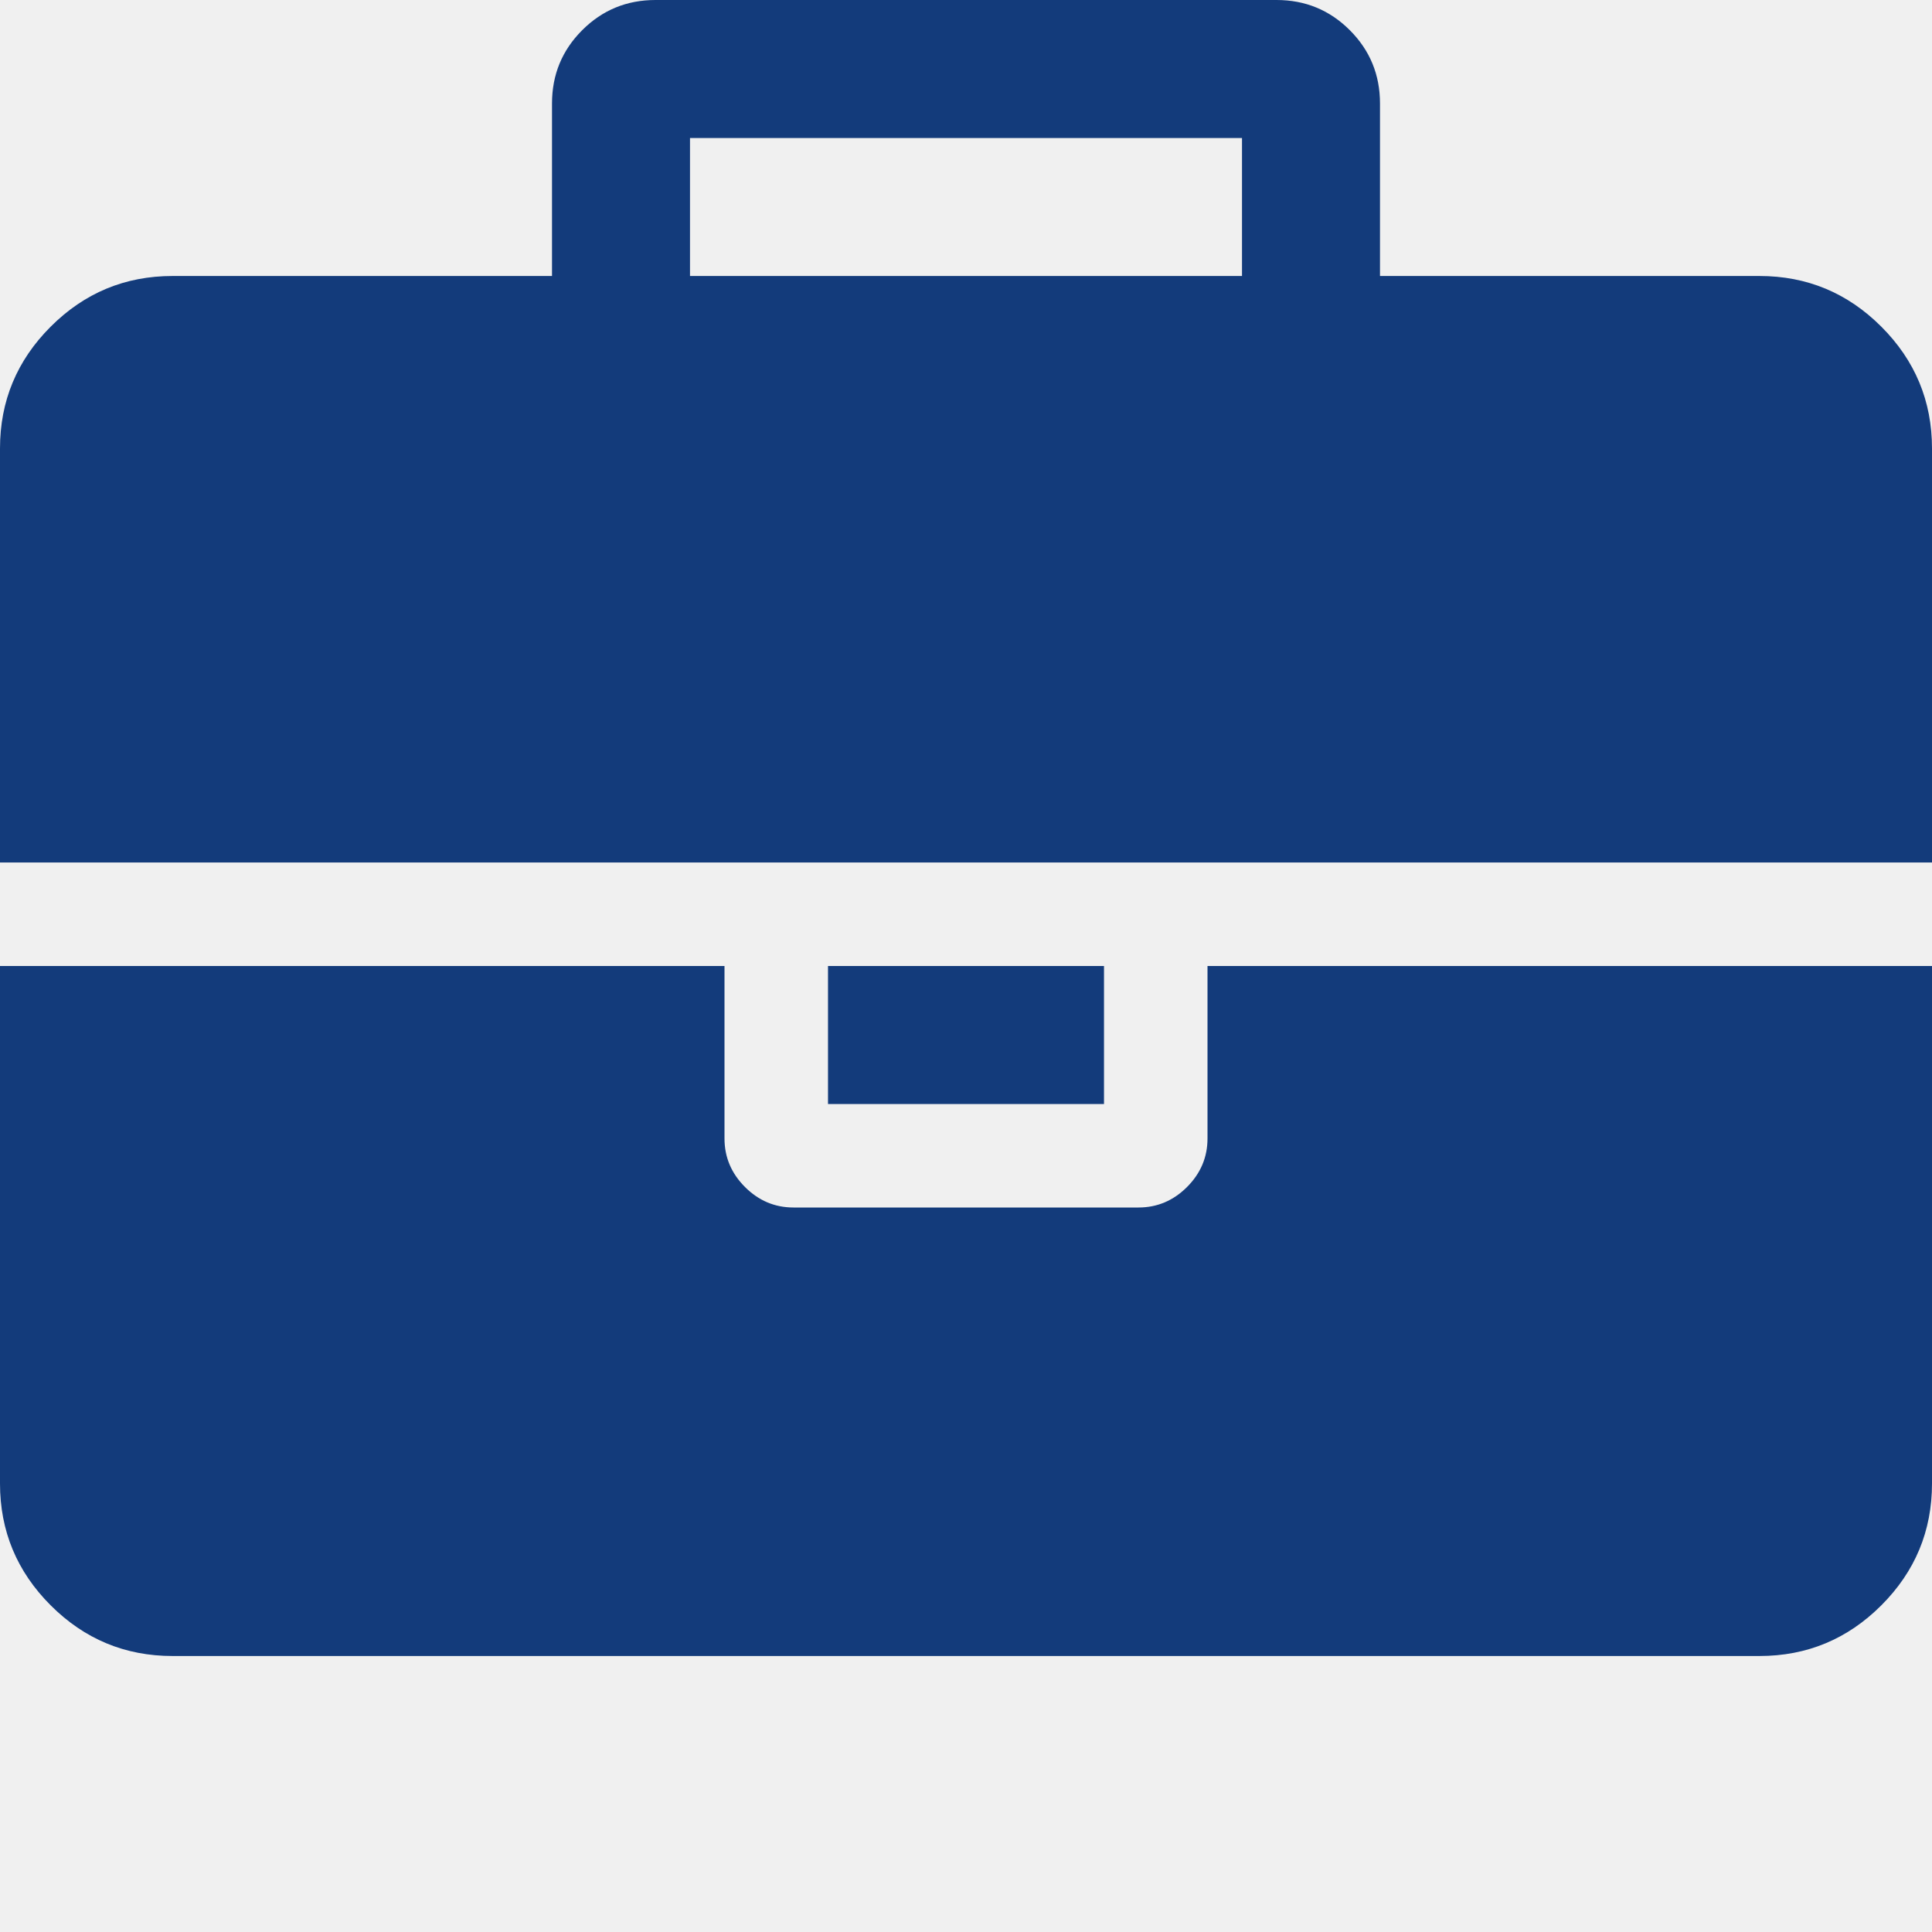
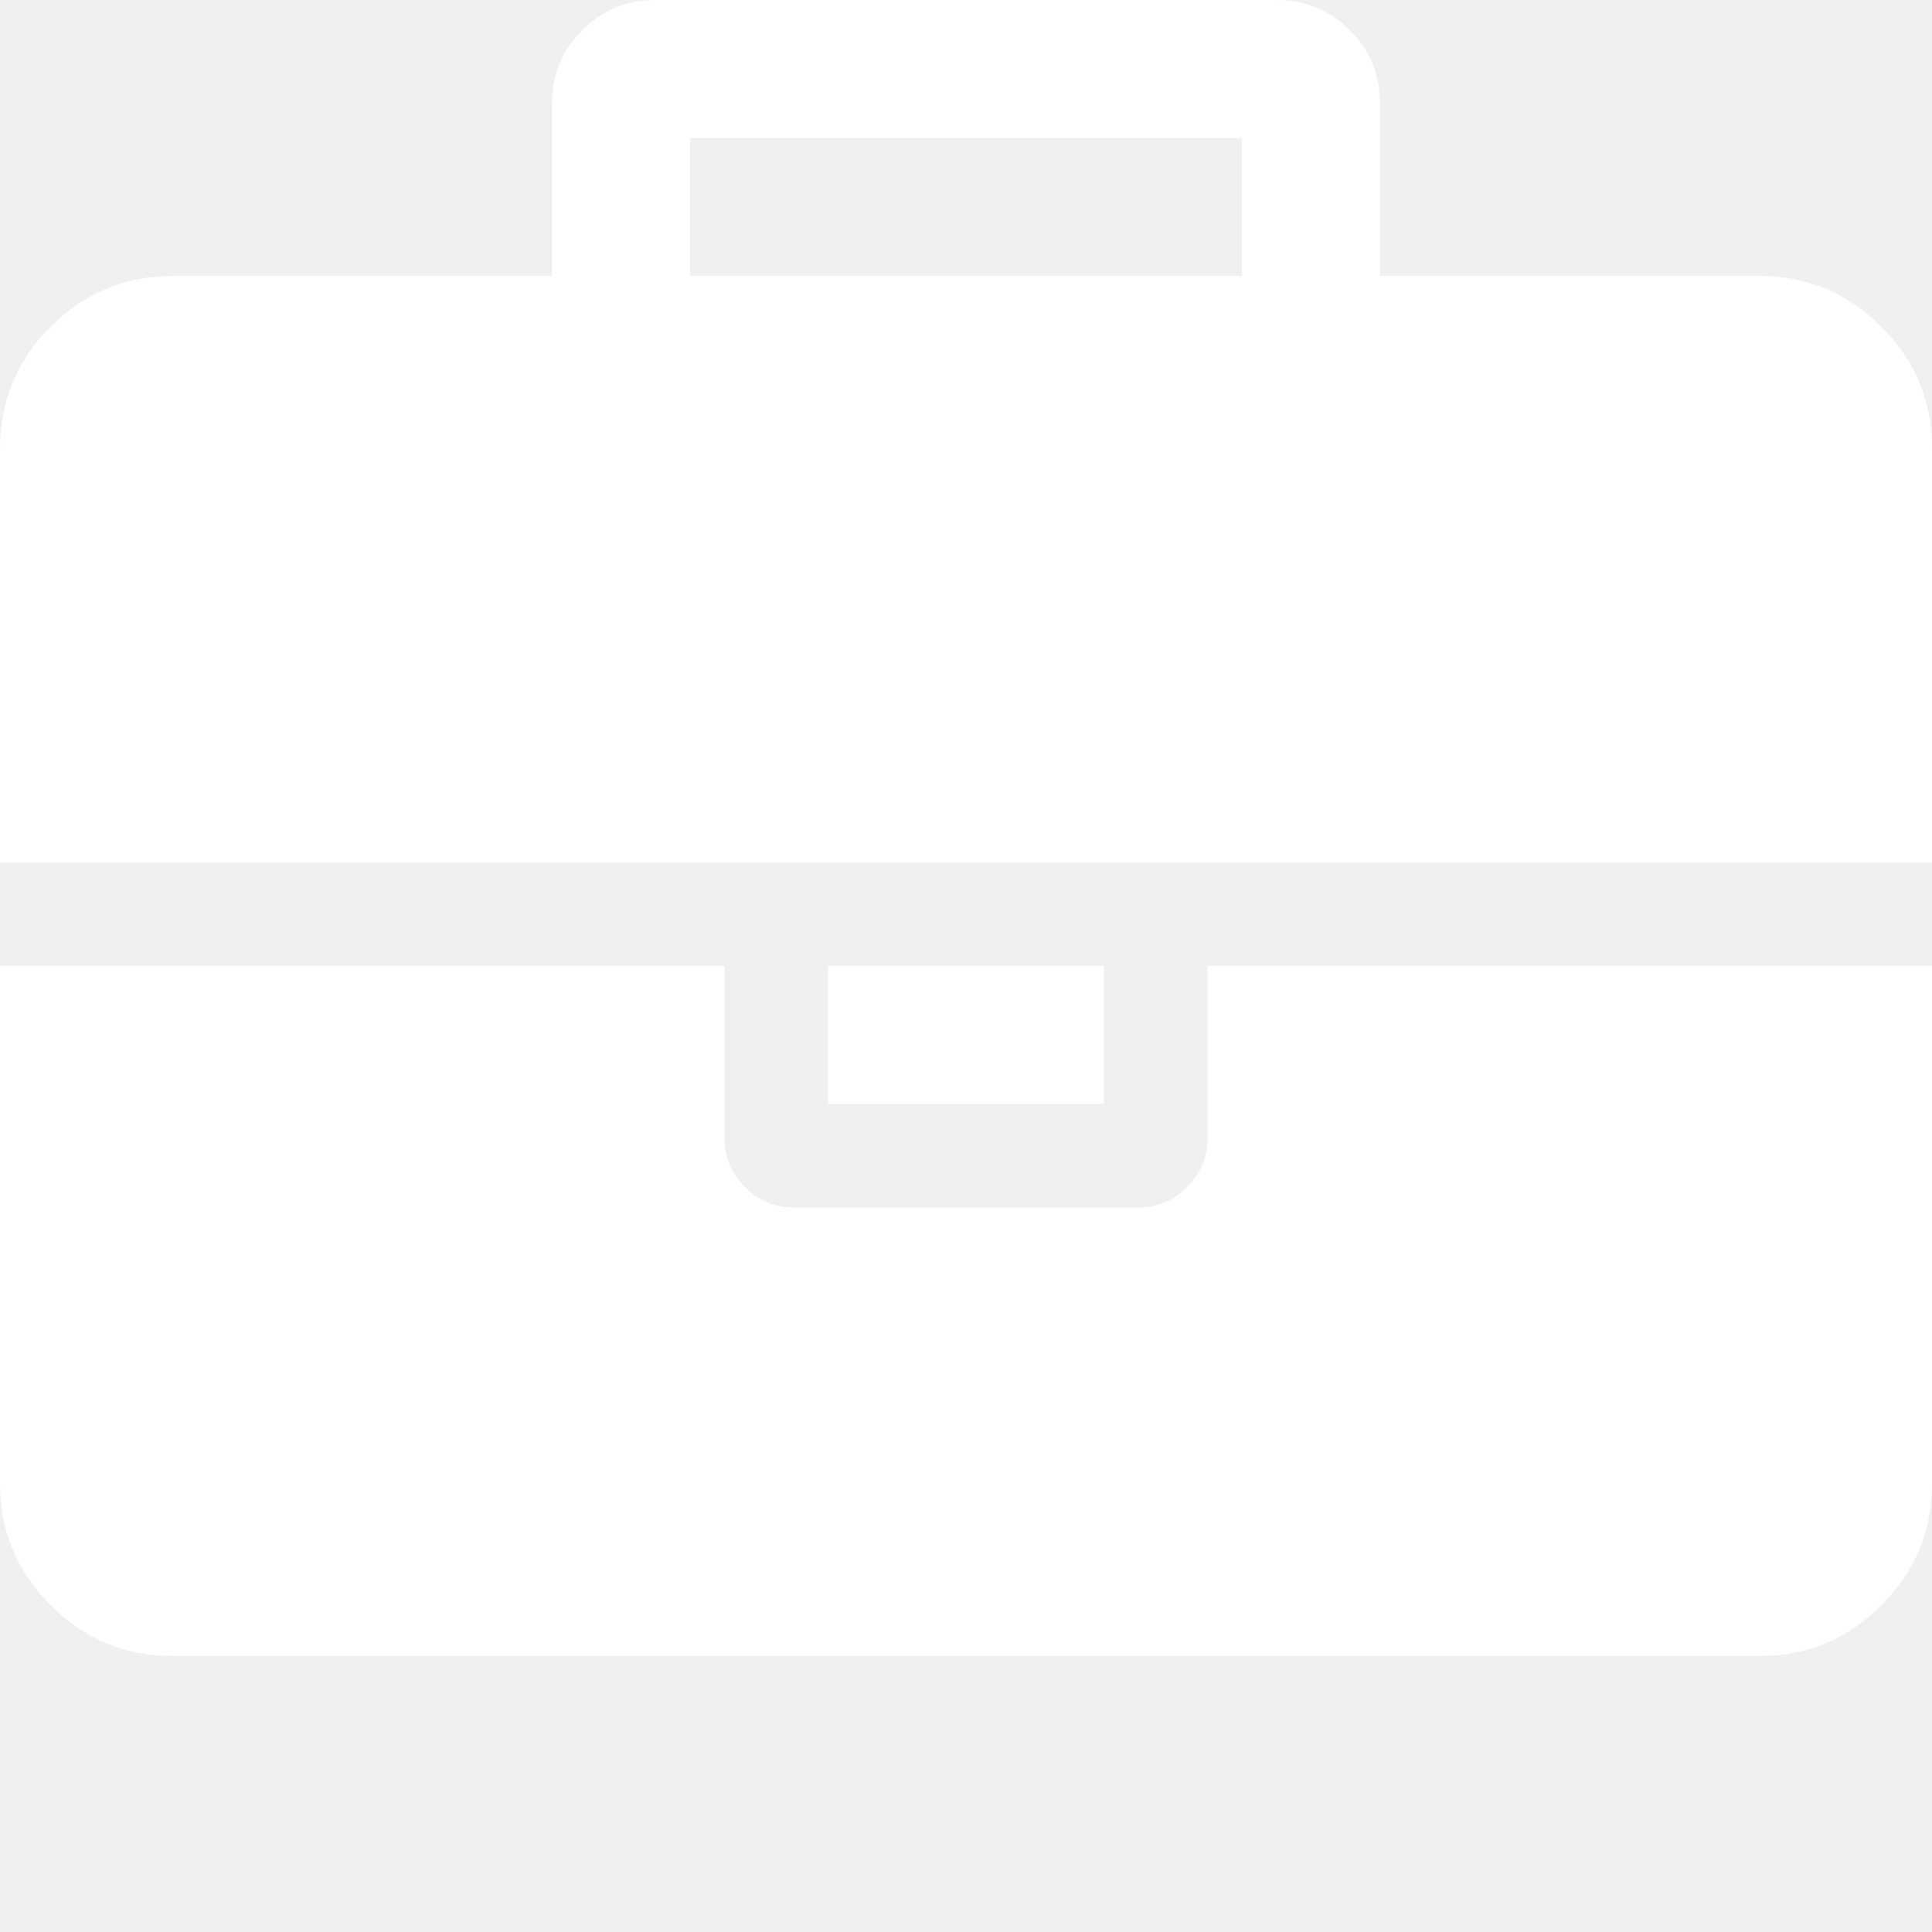
<svg xmlns="http://www.w3.org/2000/svg" height="1792" viewBox="0 0 1792 1792" width="1792" version="1.1" id="svg4">
  <defs id="defs8" />
-   <path d="M640 256h512v-128h-512v128zm1152 640v480q0 66-47 113t-113 47h-1472q-66 0-113-47t-47-113v-480h672v160q0 26 19 45t45 19h320q26 0 45-19t19-45v-160h672zm-768 0v128h-256v-128h256zm768-480v384h-1792v-384q0-66 47-113t113-47h352v-160q0-40 28-68t68-28h576q40 0 68 28t28 68v160h352q66 0 113 47t47 113z" id="path2" style="fill:#133b7b;fill-opacity:1" />
+   <path d="M640 256h512v-128h-512v128zm1152 640v480q0 66-47 113t-113 47h-1472q-66 0-113-47t-47-113v-480h672v160q0 26 19 45t45 19h320q26 0 45-19t19-45v-160h672zm-768 0v128h-256v-128h256zm768-480v384h-1792v-384q0-66 47-113t113-47h352v-160q0-40 28-68t68-28h576q40 0 68 28t28 68v160h352q66 0 113 47t47 113z" id="path2" style="fill:#FFFFFF;fill-opacity:1" />
</svg>
